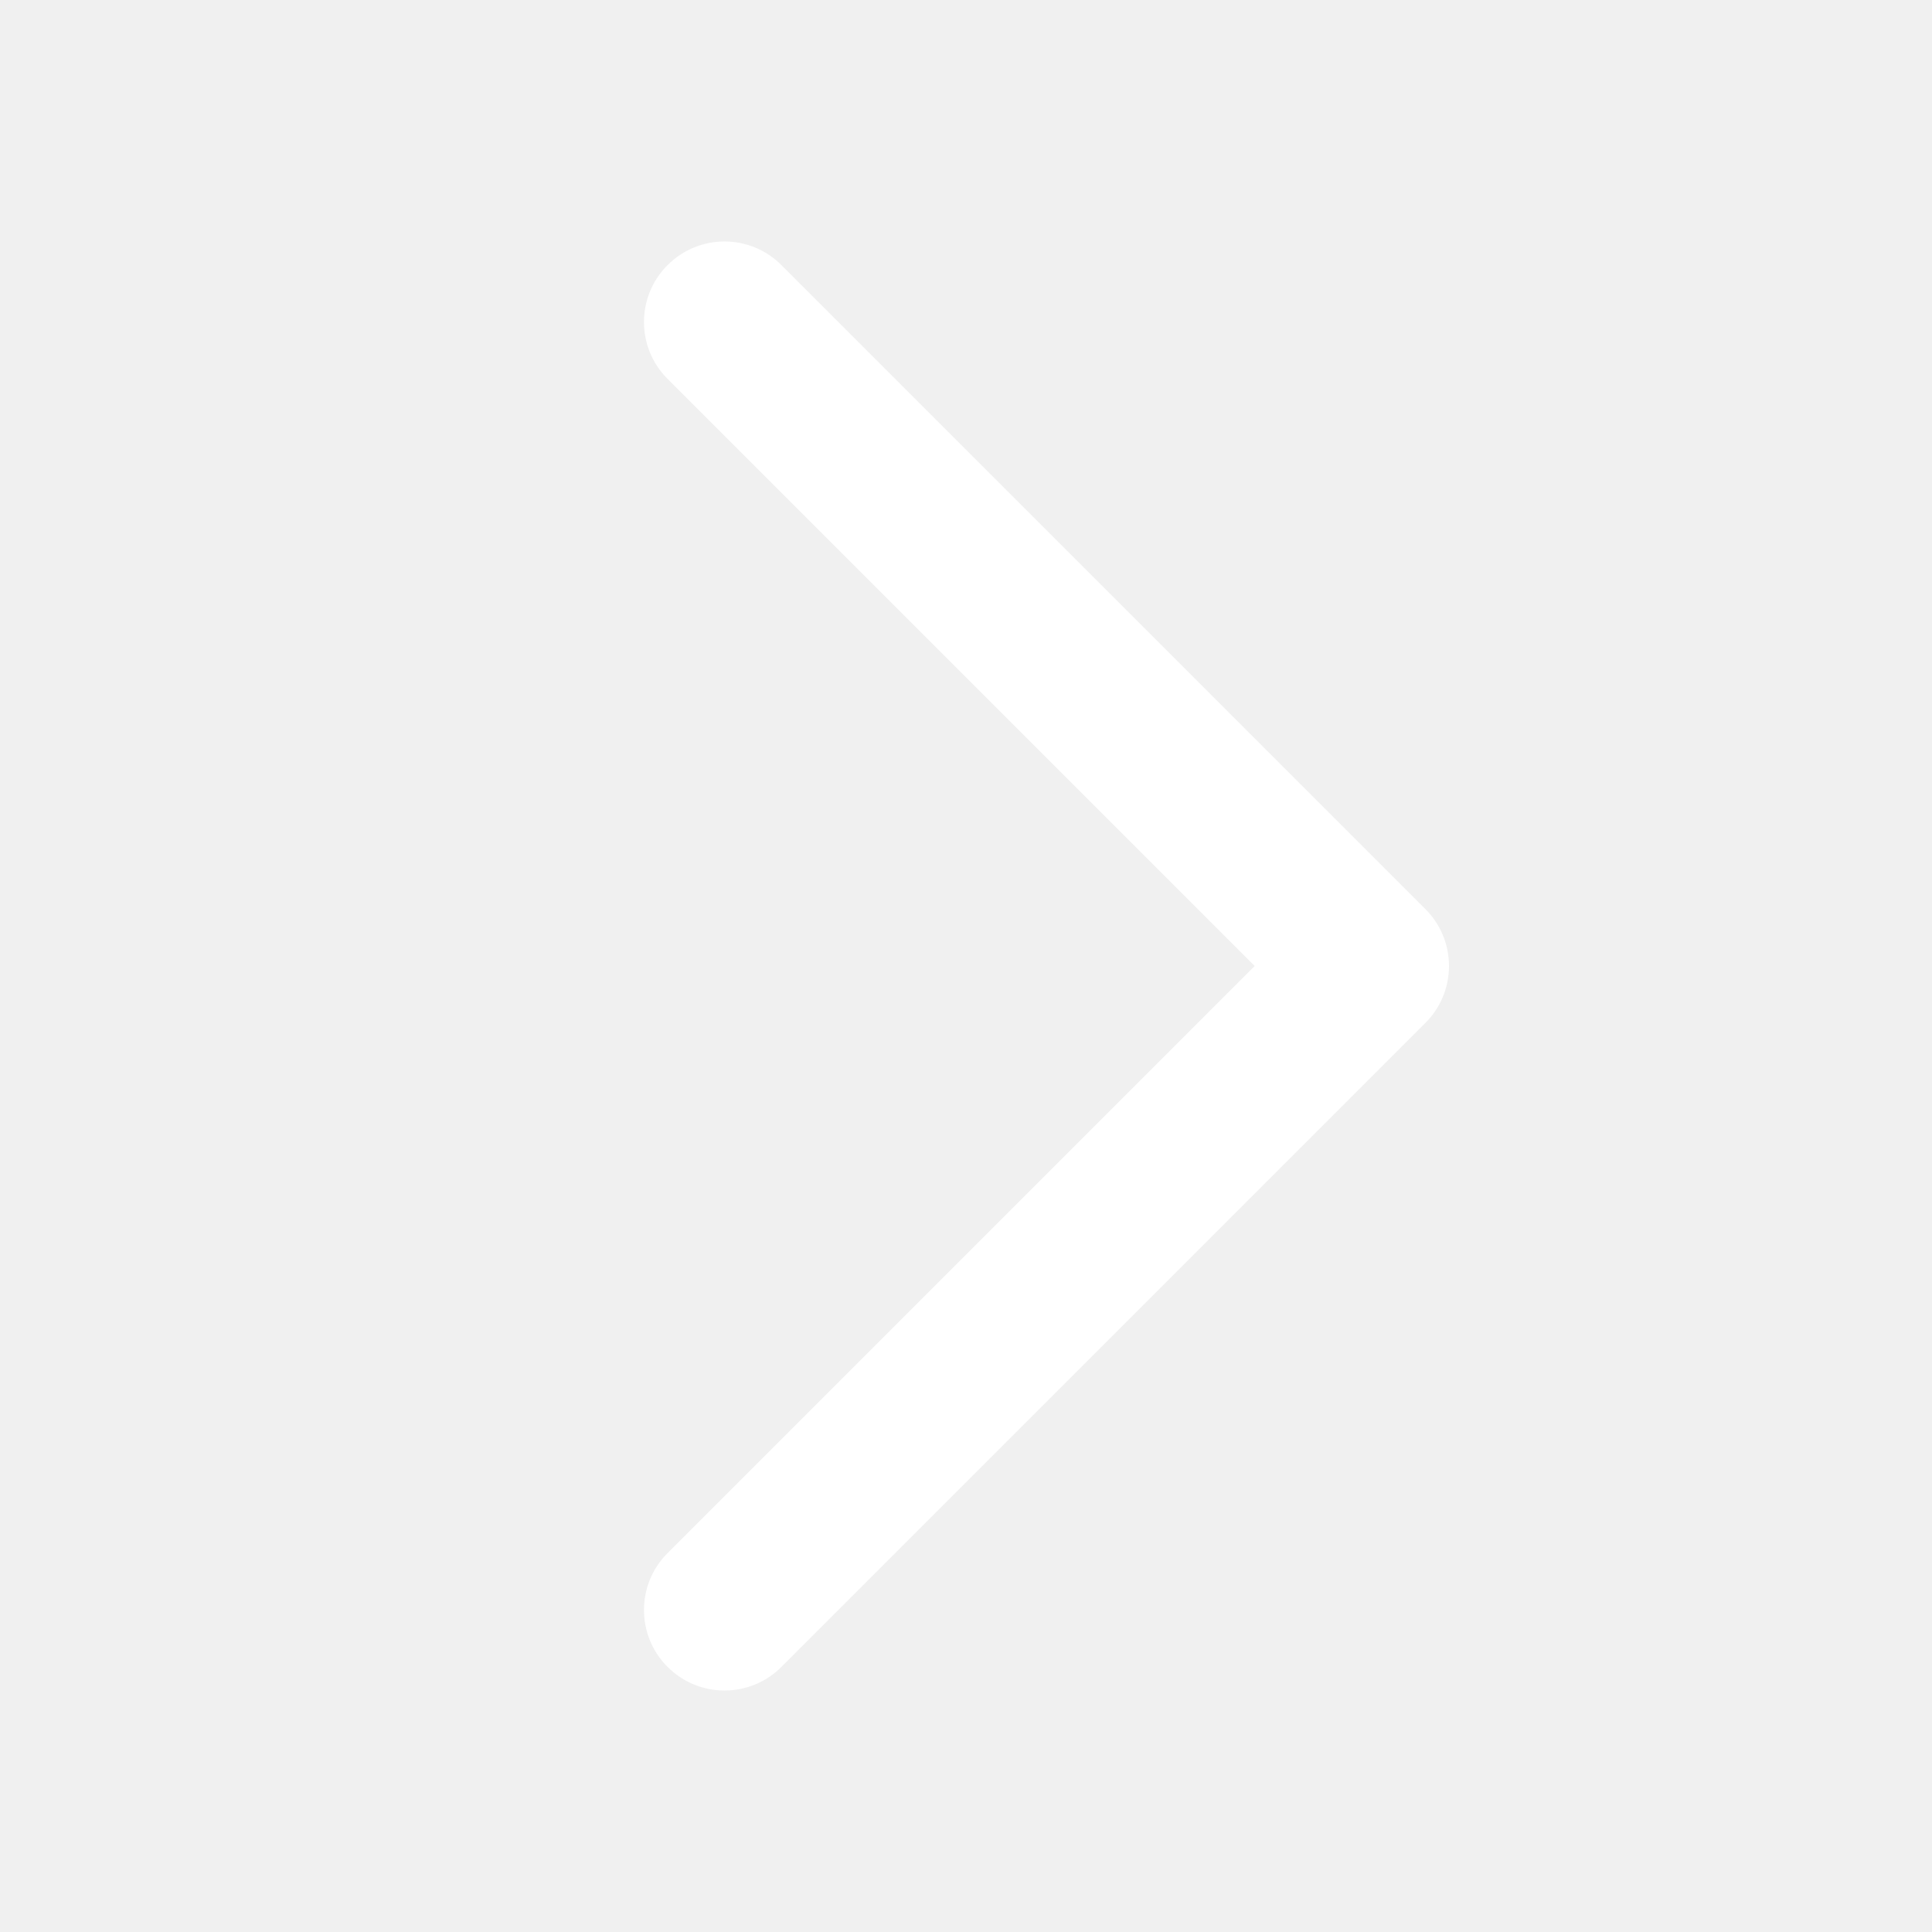
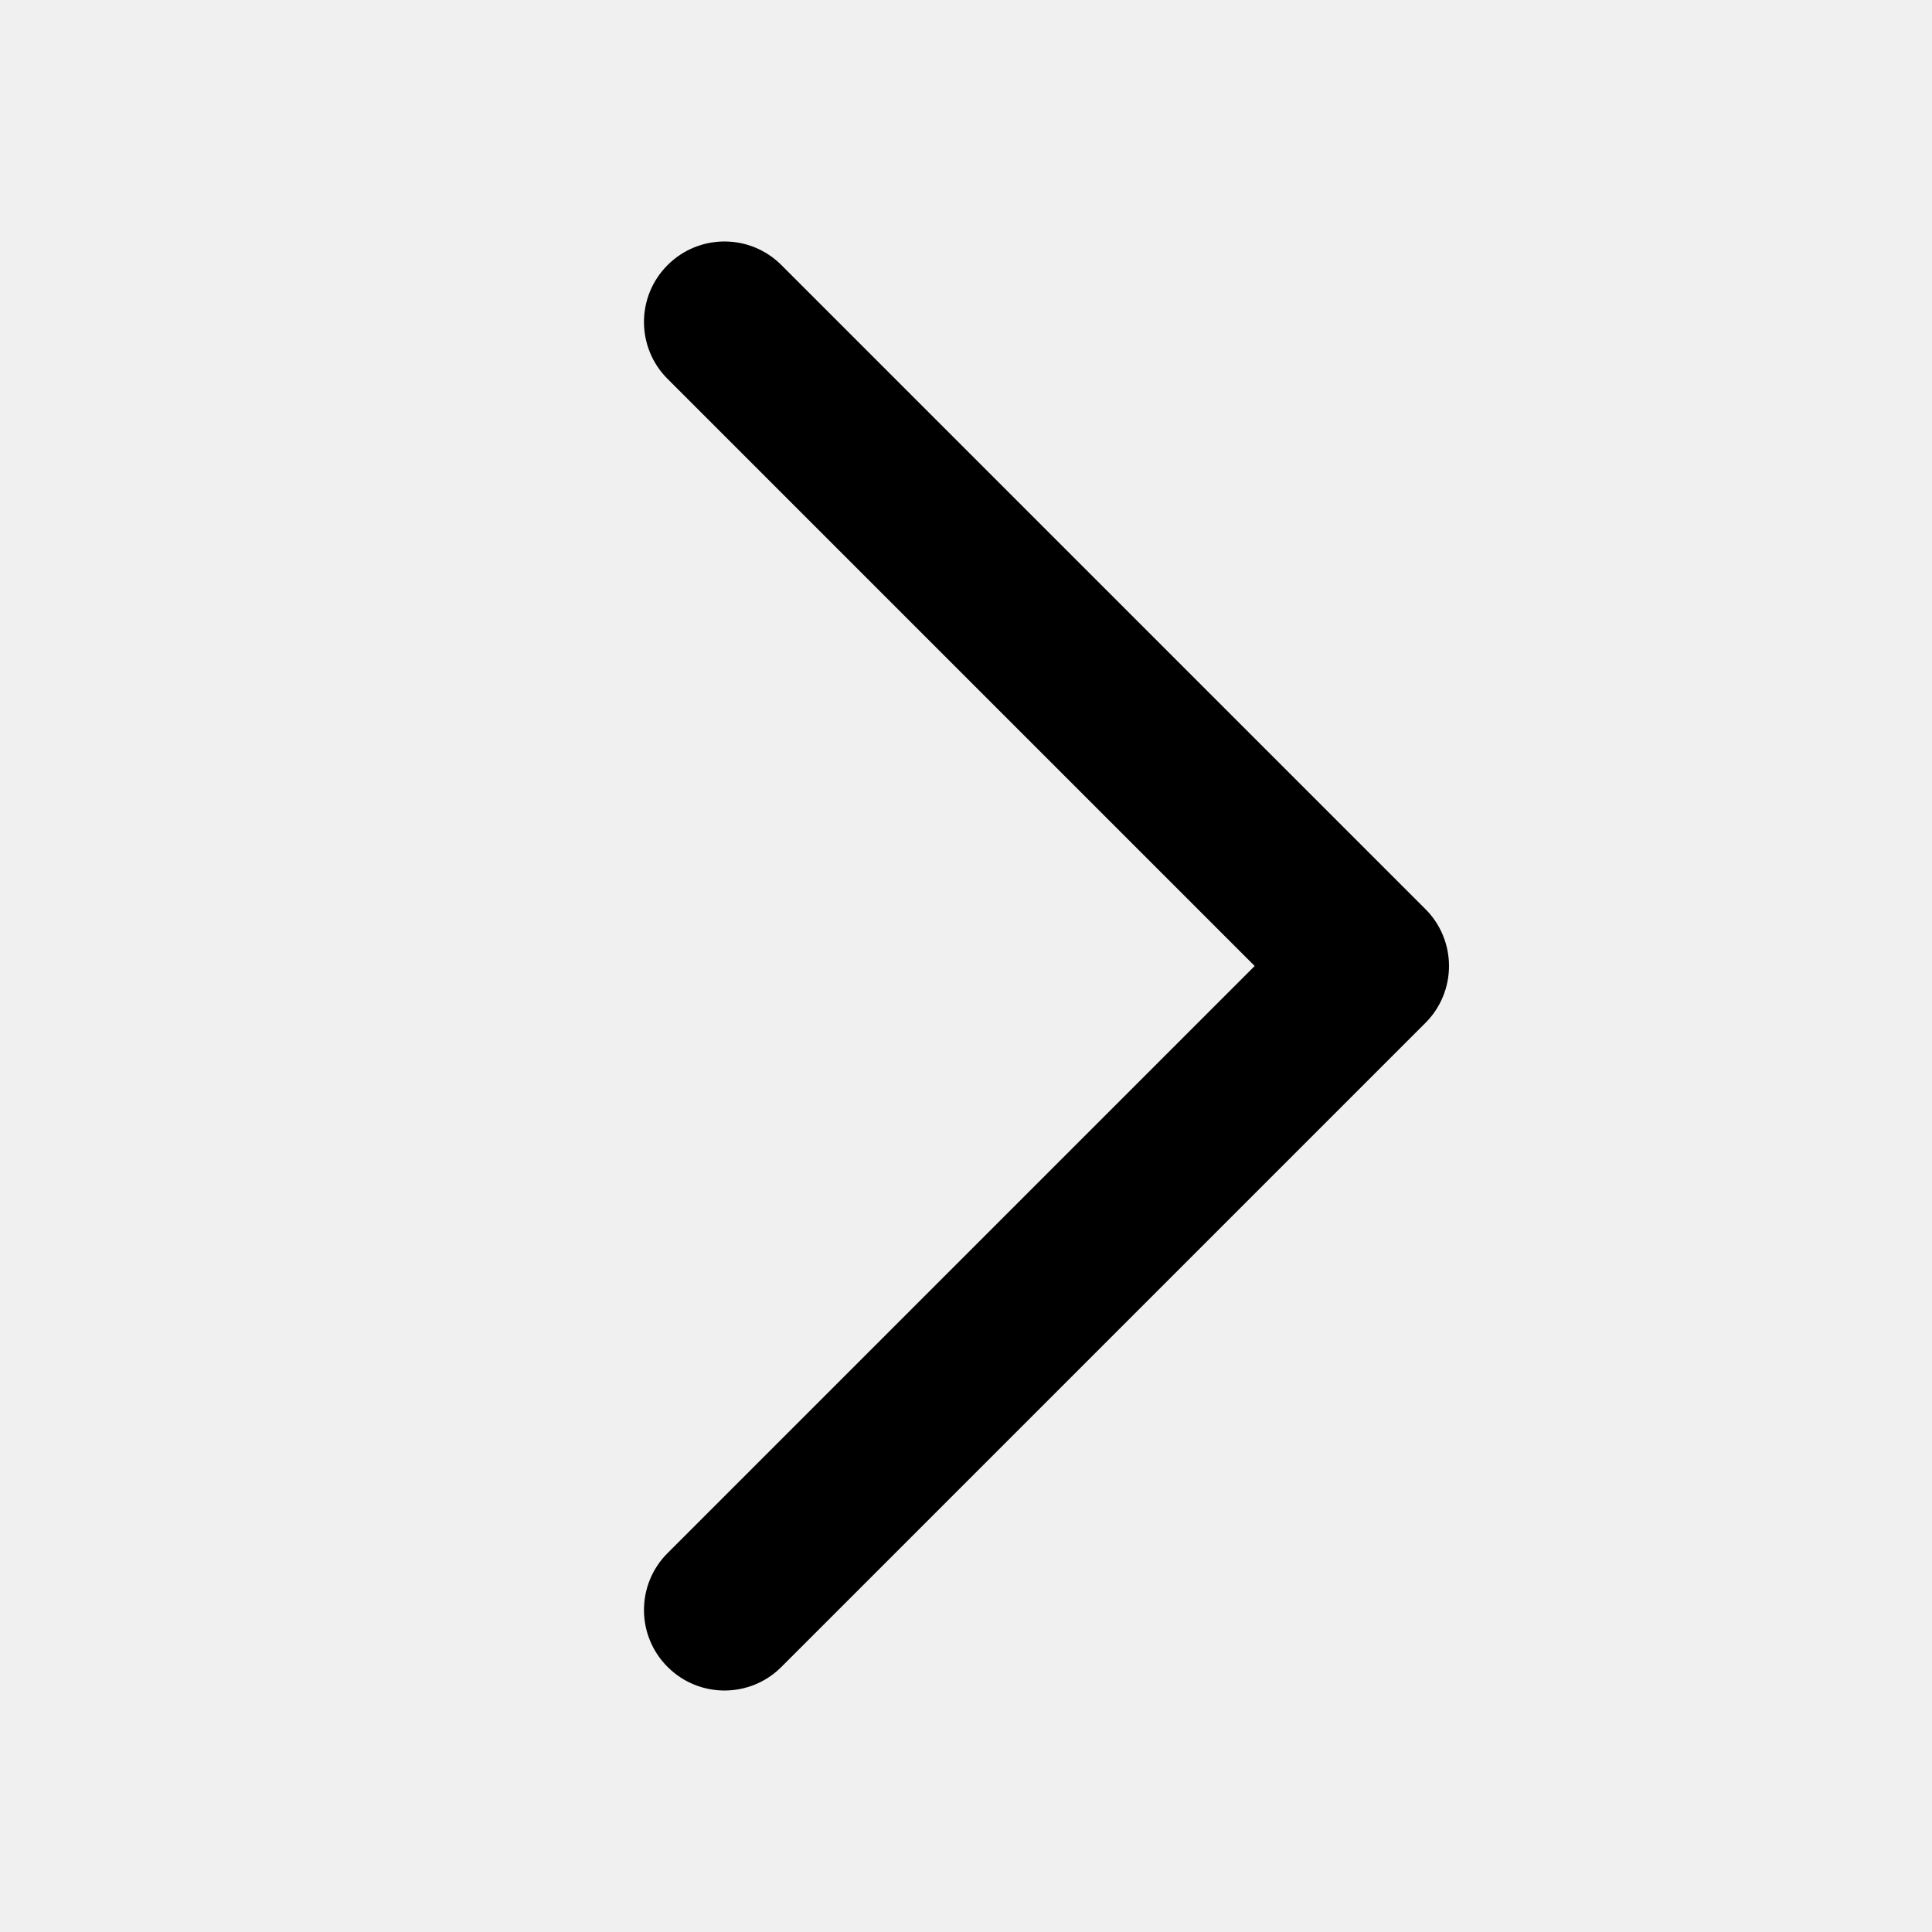
<svg xmlns="http://www.w3.org/2000/svg" width="24" height="24" viewBox="0 0 24 24" fill="none">
-   <path fill-rule="evenodd" clip-rule="evenodd" d="M8.293 20.707C7.902 20.317 7.902 19.683 8.293 19.293L15.586 12L8.293 4.707C7.902 4.317 7.902 3.683 8.293 3.293C8.683 2.902 9.317 2.902 9.707 3.293L17.707 11.293C17.895 11.48 18 11.735 18 12C18 12.265 17.895 12.52 17.707 12.707L9.707 20.707C9.317 21.098 8.683 21.098 8.293 20.707Z" fill="#fff" />
+   <path fill-rule="evenodd" clip-rule="evenodd" d="M8.293 20.707C7.902 20.317 7.902 19.683 8.293 19.293L15.586 12L8.293 4.707C7.902 4.317 7.902 3.683 8.293 3.293C8.683 2.902 9.317 2.902 9.707 3.293L17.707 11.293C17.895 11.48 18 11.735 18 12C18 12.265 17.895 12.52 17.707 12.707L9.707 20.707C9.317 21.098 8.683 21.098 8.293 20.707Z" fill="#000" />
</svg>
